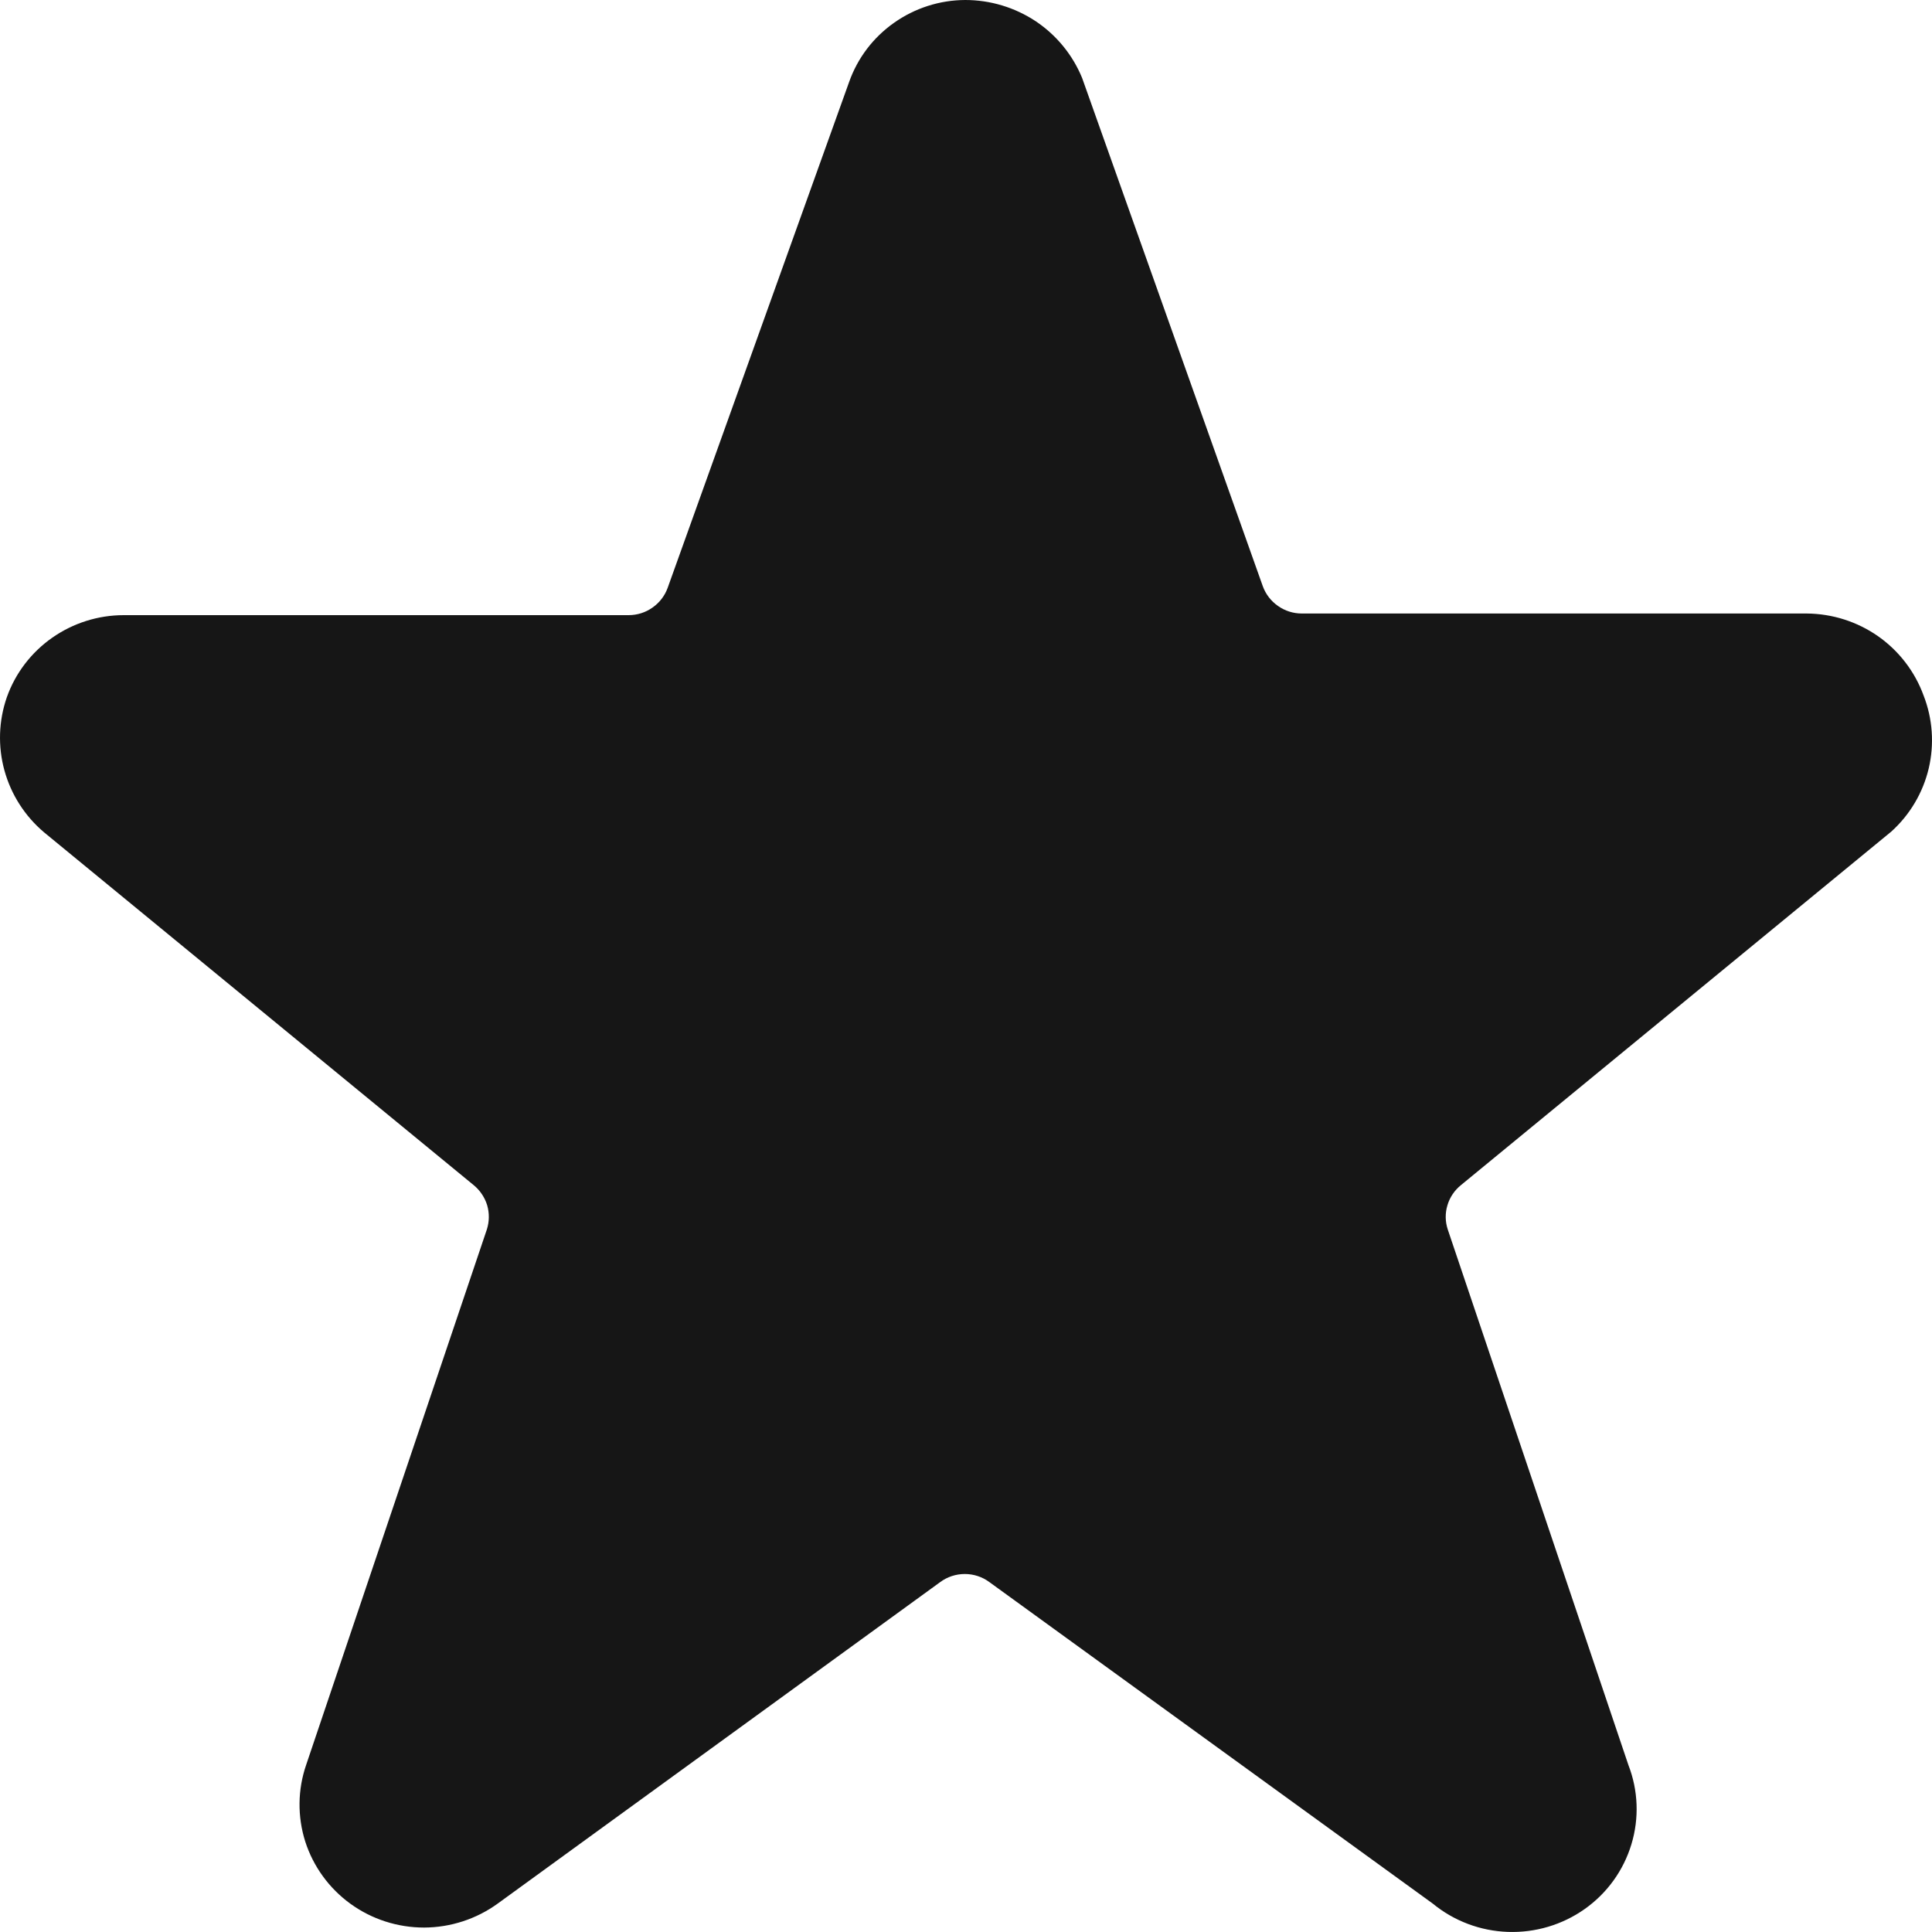
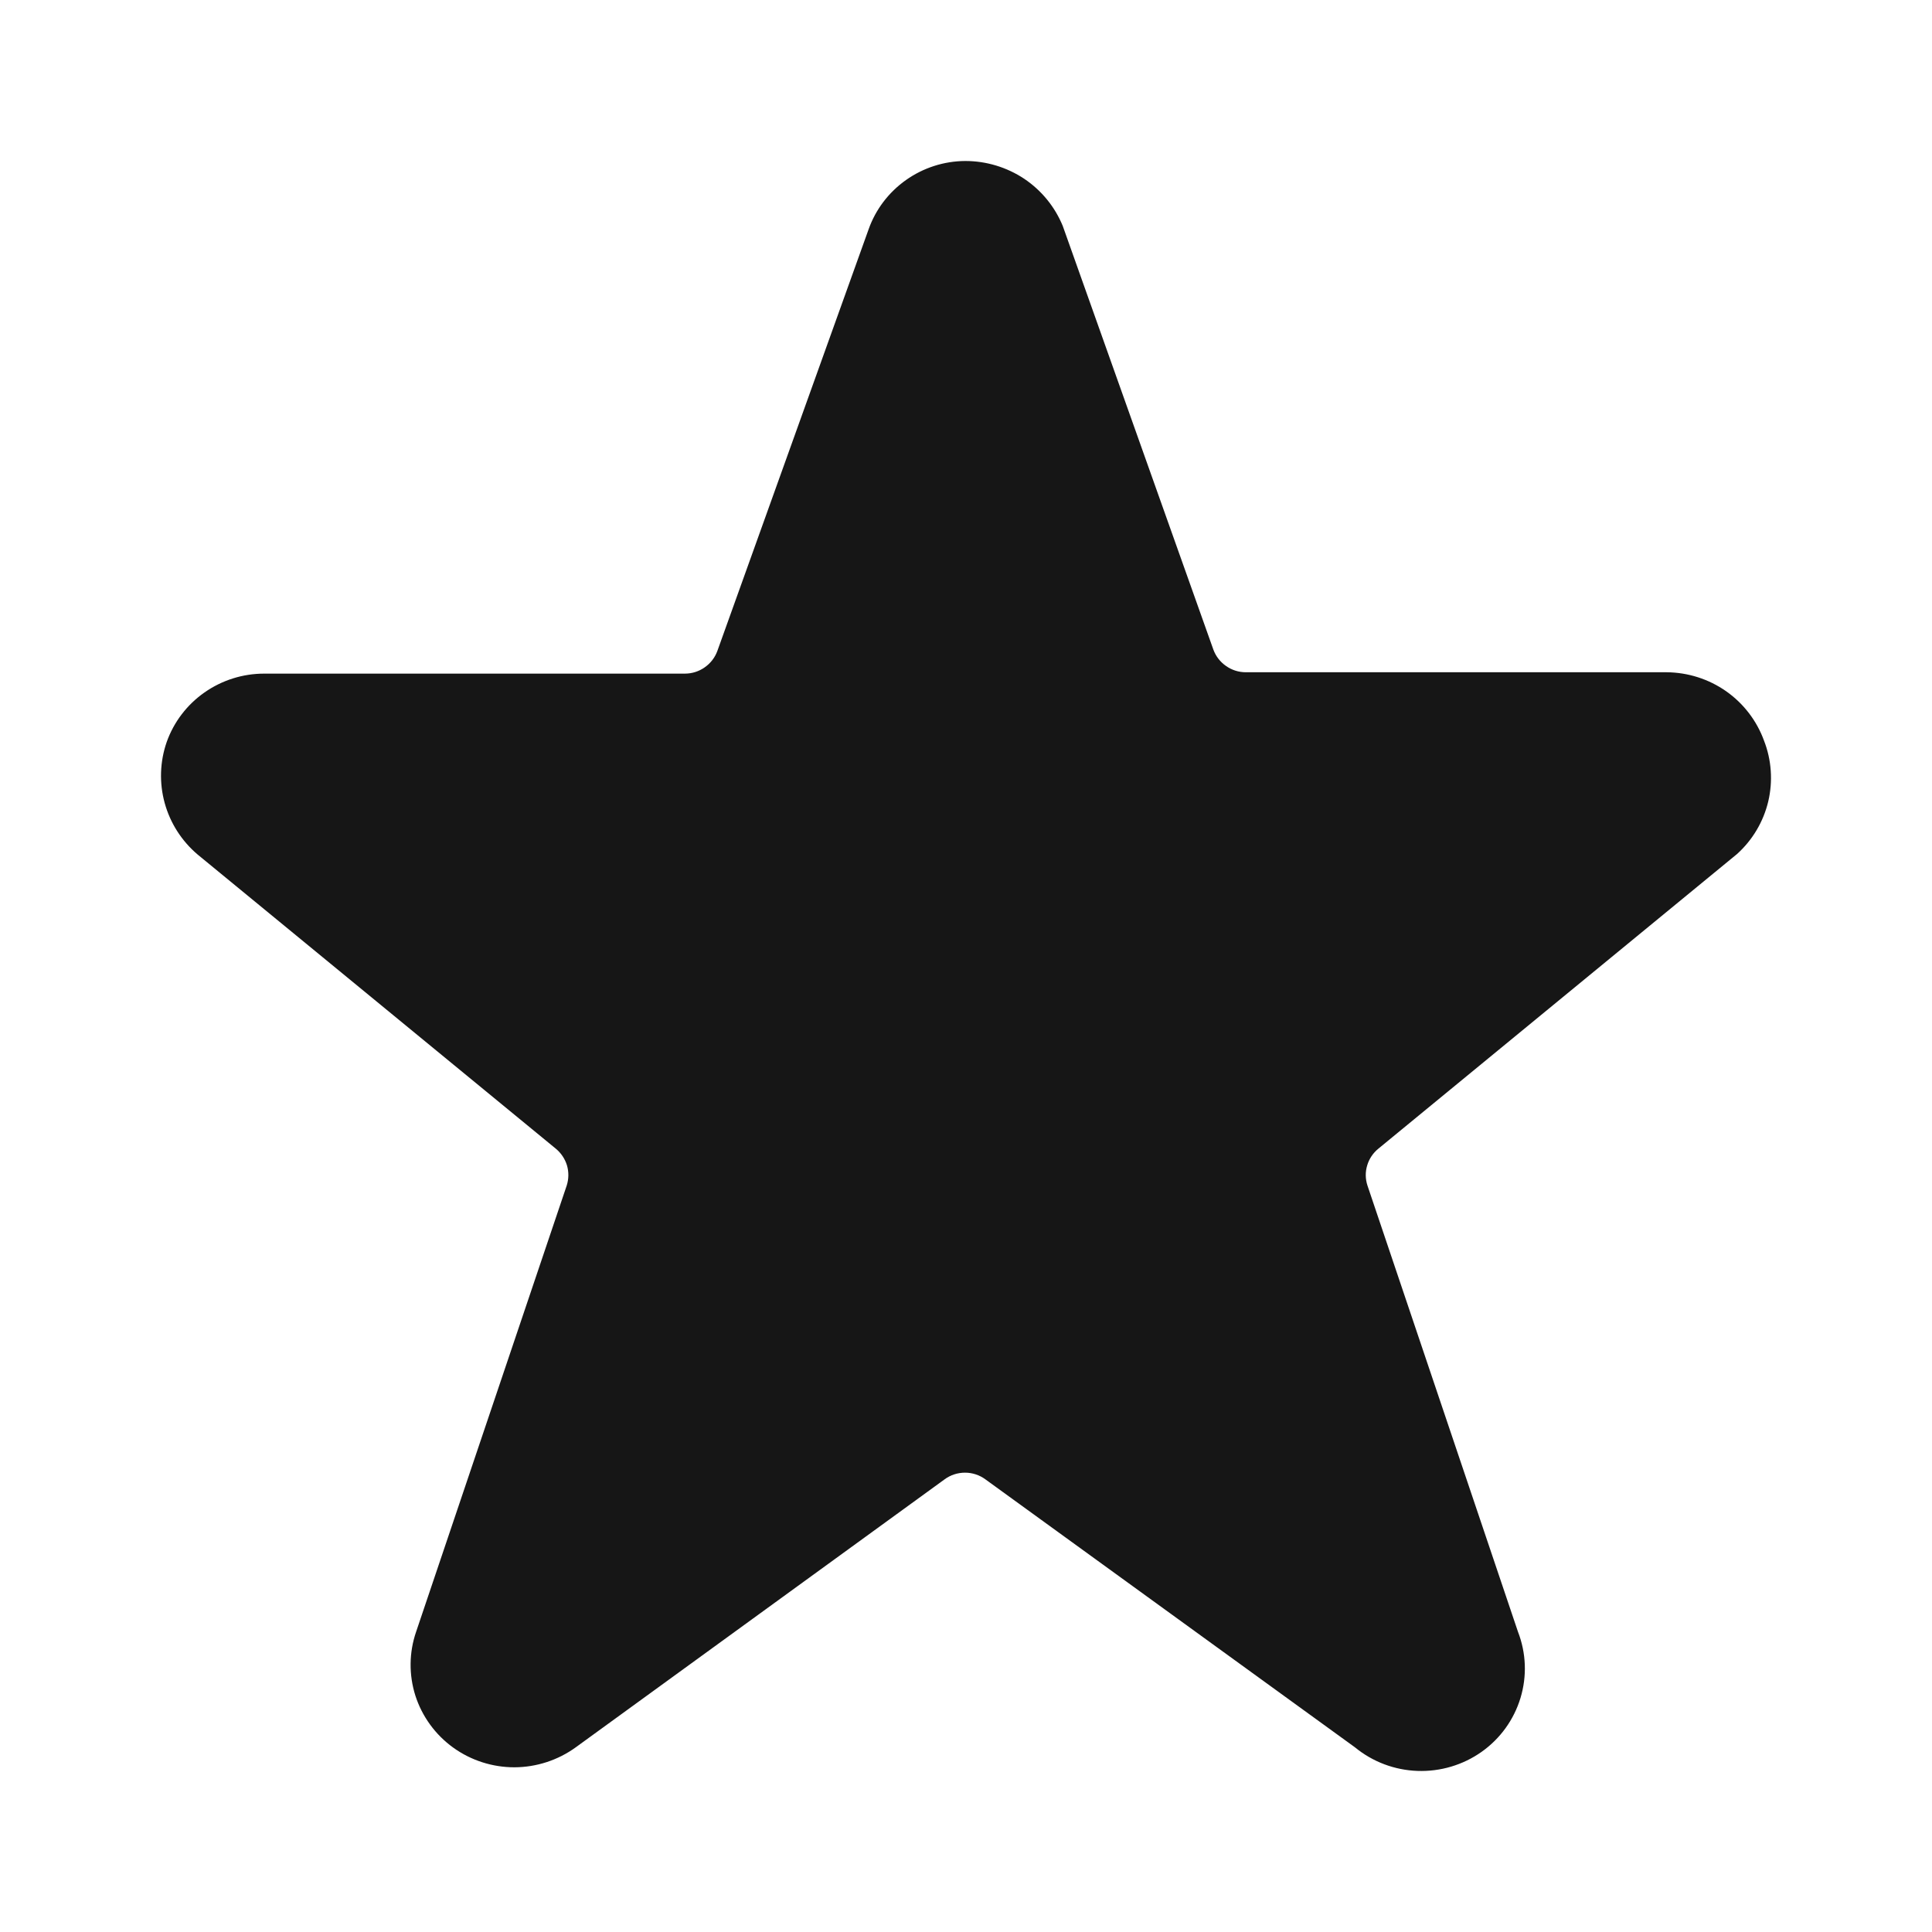
- <svg xmlns="http://www.w3.org/2000/svg" width="20" height="20" viewBox="0 0 20 20" fill="none">
-   <path d="M19.913 7.2C19.823 6.953 19.659 6.739 19.443 6.587C19.226 6.435 18.968 6.353 18.703 6.351H13.476C13.388 6.351 13.302 6.324 13.23 6.273C13.158 6.223 13.103 6.152 13.073 6.07L11.202 0.807C11.104 0.568 10.937 0.364 10.722 0.22C10.506 0.077 10.252 -0 9.992 2.37613e-07C9.727 0.001 9.47 0.084 9.255 0.236C9.039 0.388 8.877 0.602 8.79 0.849L6.911 6.087C6.881 6.169 6.826 6.24 6.754 6.29C6.682 6.341 6.596 6.368 6.507 6.368H1.281C1.015 6.368 0.757 6.45 0.54 6.602C0.323 6.754 0.159 6.969 0.071 7.217C-0.014 7.461 -0.023 7.726 0.046 7.976C0.115 8.226 0.258 8.449 0.457 8.617L4.903 12.268C4.969 12.322 5.018 12.395 5.043 12.476C5.067 12.558 5.066 12.645 5.04 12.727L3.169 18.271C3.081 18.527 3.078 18.805 3.16 19.064C3.243 19.322 3.407 19.548 3.628 19.708C3.849 19.868 4.116 19.954 4.39 19.954C4.664 19.953 4.931 19.866 5.152 19.706L9.734 16.377C9.807 16.323 9.896 16.294 9.988 16.294C10.079 16.294 10.168 16.323 10.241 16.377L14.832 19.706C15.051 19.886 15.324 19.989 15.609 19.999C15.893 20.009 16.173 19.926 16.405 19.762C16.637 19.598 16.806 19.363 16.888 19.093C16.97 18.823 16.959 18.534 16.857 18.271L14.987 12.727C14.96 12.645 14.959 12.558 14.984 12.476C15.008 12.395 15.057 12.322 15.124 12.268L19.578 8.609C19.771 8.435 19.906 8.207 19.966 7.955C20.025 7.704 20.007 7.441 19.913 7.2Z" fill="#161616" />
+ <svg xmlns="http://www.w3.org/2000/svg" width="24" height="24" viewBox="0 0 24 24" fill="none">
+   <path d="M21.913 9.2C21.823 8.953 21.659 8.739 21.443 8.587C21.226 8.435 20.968 8.353 20.703 8.351H15.476C15.388 8.351 15.302 8.324 15.23 8.273C15.158 8.223 15.103 8.152 15.073 8.07L13.202 2.807C13.104 2.568 12.937 2.364 12.722 2.22C12.506 2.077 12.252 2 11.992 2C11.727 2.001 11.47 2.084 11.255 2.236C11.04 2.388 10.877 2.602 10.79 2.849L8.911 8.087C8.881 8.169 8.826 8.24 8.754 8.29C8.682 8.341 8.596 8.368 8.507 8.368H3.281C3.015 8.368 2.757 8.45 2.54 8.602C2.323 8.754 2.159 8.969 2.071 9.217C1.986 9.461 1.977 9.726 2.046 9.976C2.115 10.226 2.258 10.449 2.457 10.617L6.903 14.268C6.969 14.322 7.018 14.395 7.043 14.476C7.067 14.558 7.066 14.645 7.04 14.727L5.169 20.271C5.081 20.527 5.078 20.805 5.16 21.064C5.243 21.322 5.407 21.548 5.628 21.708C5.849 21.868 6.116 21.954 6.39 21.954C6.664 21.953 6.931 21.866 7.152 21.706L11.734 18.377C11.807 18.323 11.896 18.294 11.988 18.294C12.079 18.294 12.168 18.323 12.241 18.377L16.832 21.706C17.051 21.886 17.324 21.989 17.609 21.999C17.893 22.009 18.173 21.926 18.405 21.762C18.637 21.598 18.806 21.363 18.888 21.093C18.97 20.823 18.959 20.534 18.857 20.271L16.987 14.727C16.96 14.645 16.959 14.558 16.984 14.476C17.008 14.395 17.057 14.322 17.124 14.268L21.578 10.609C21.771 10.435 21.906 10.207 21.966 9.955C22.025 9.704 22.007 9.441 21.913 9.2Z" fill="#161616" />
</svg>
